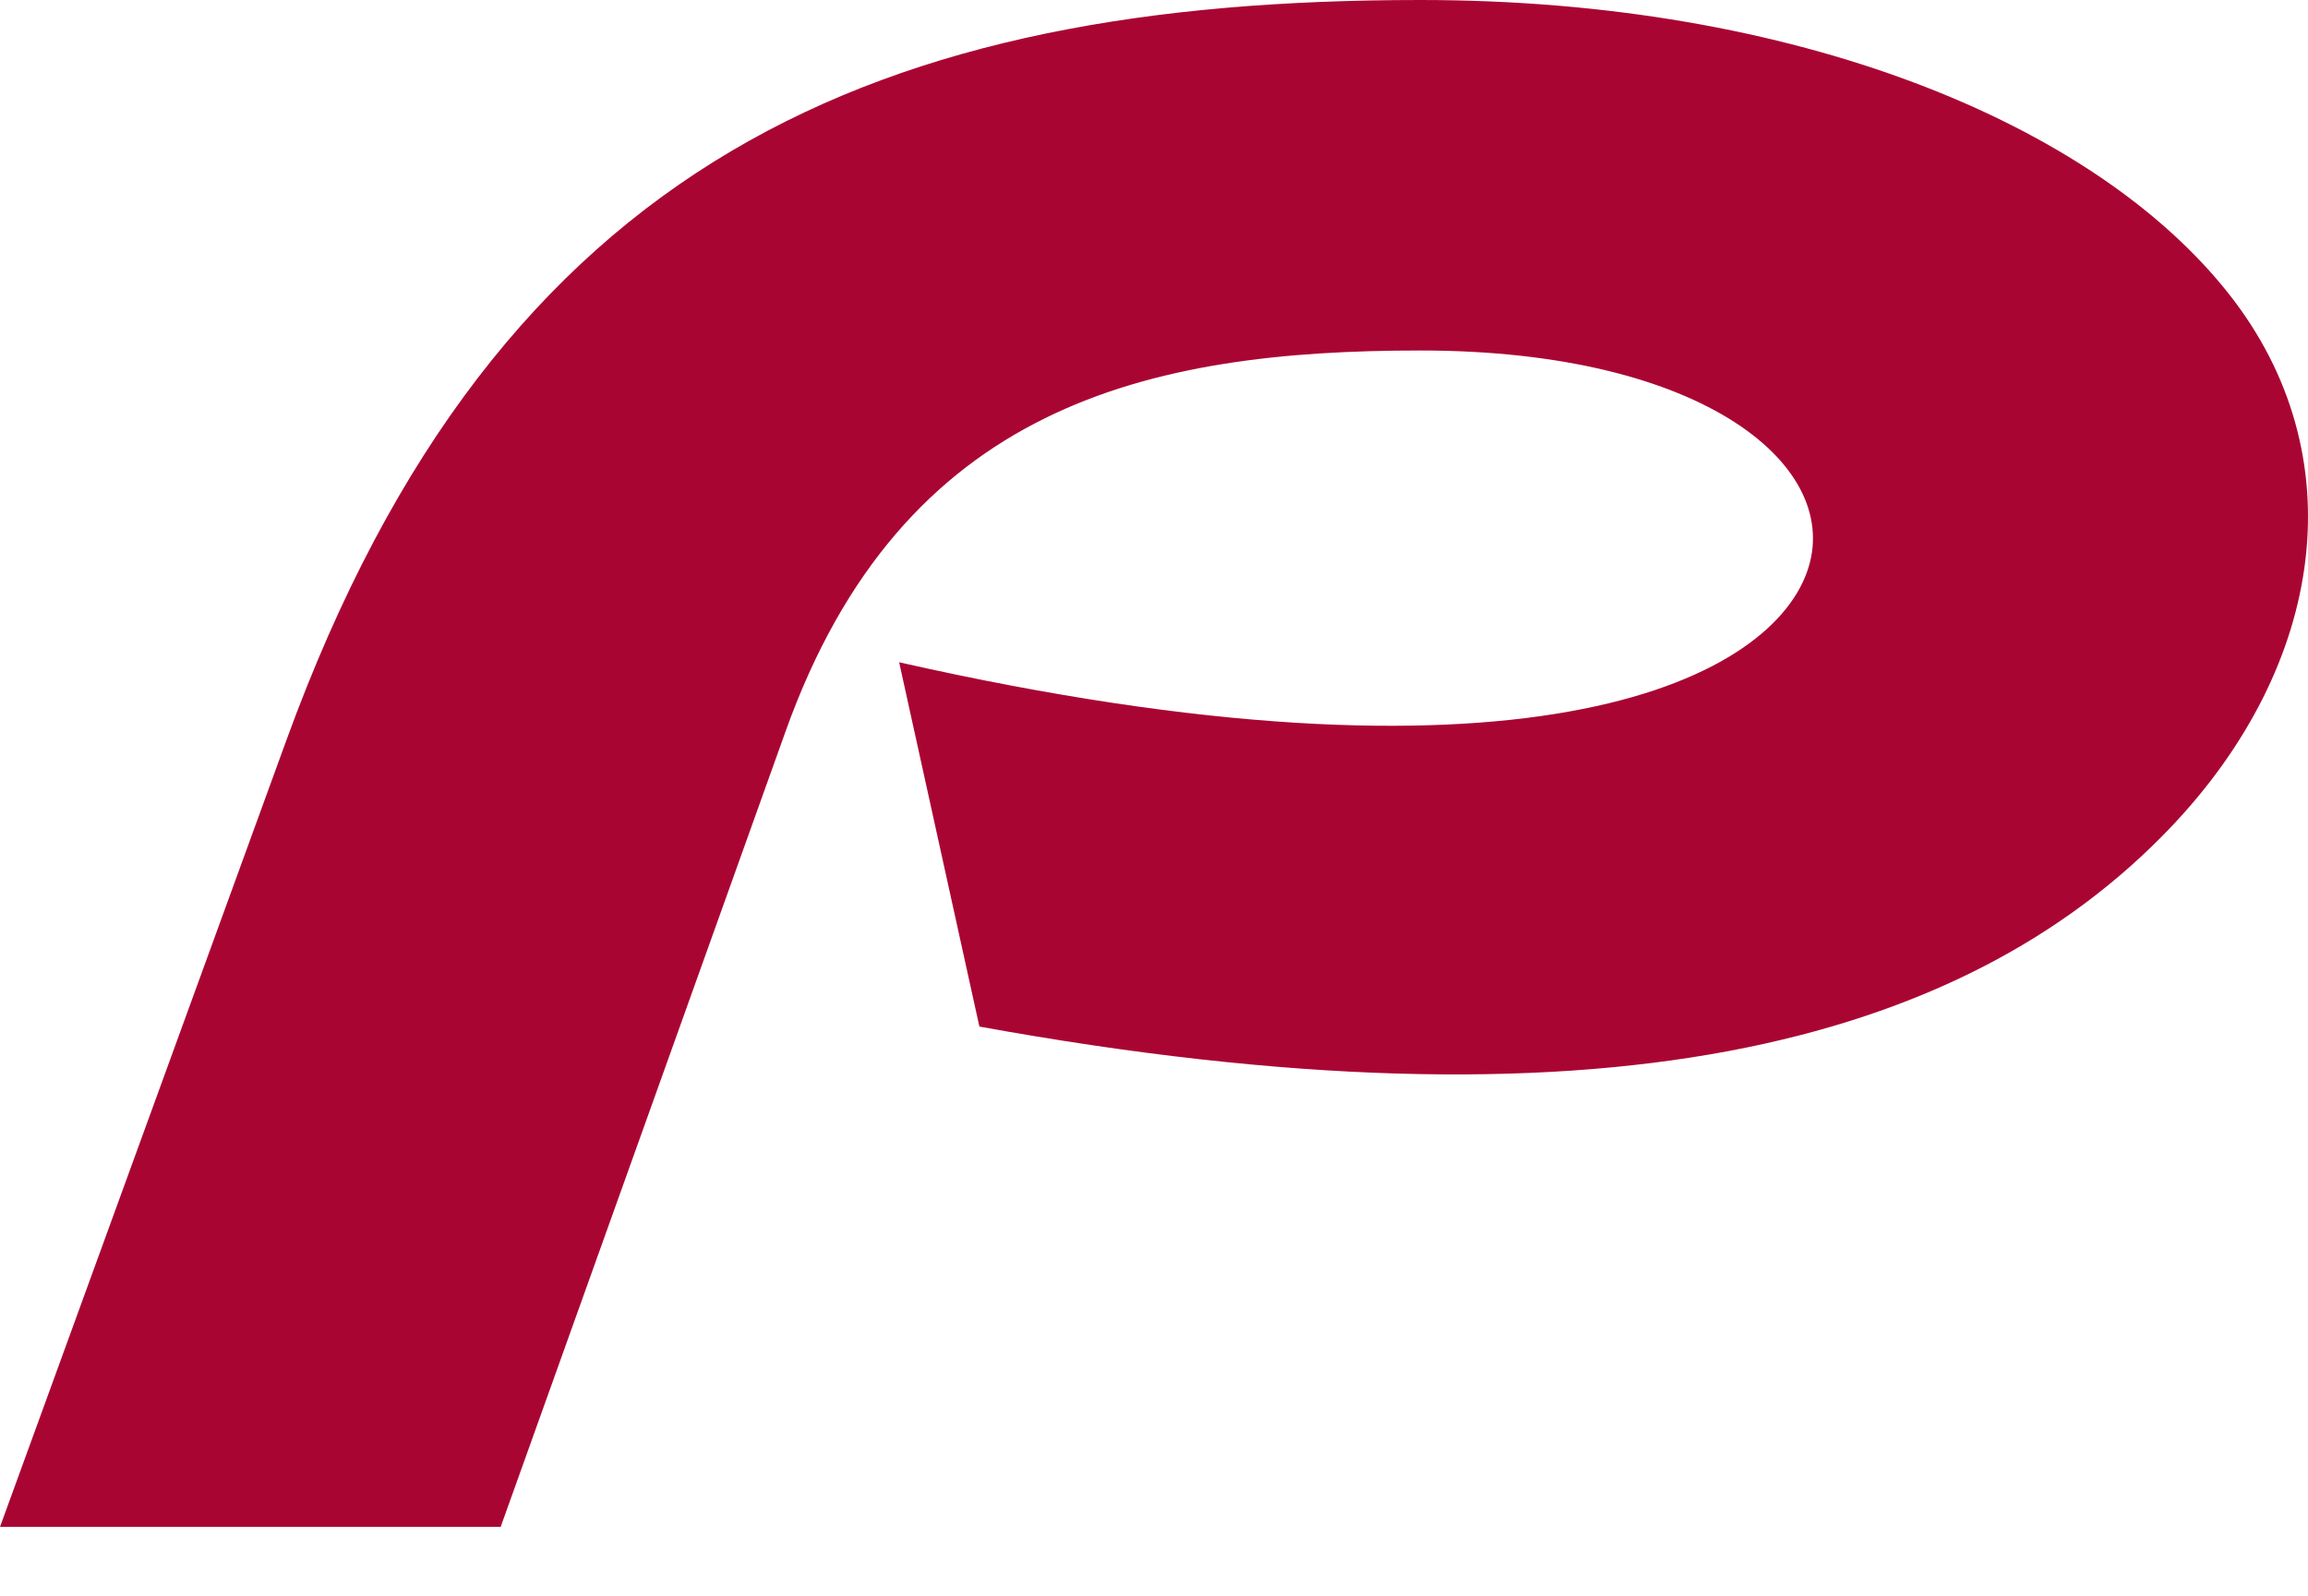
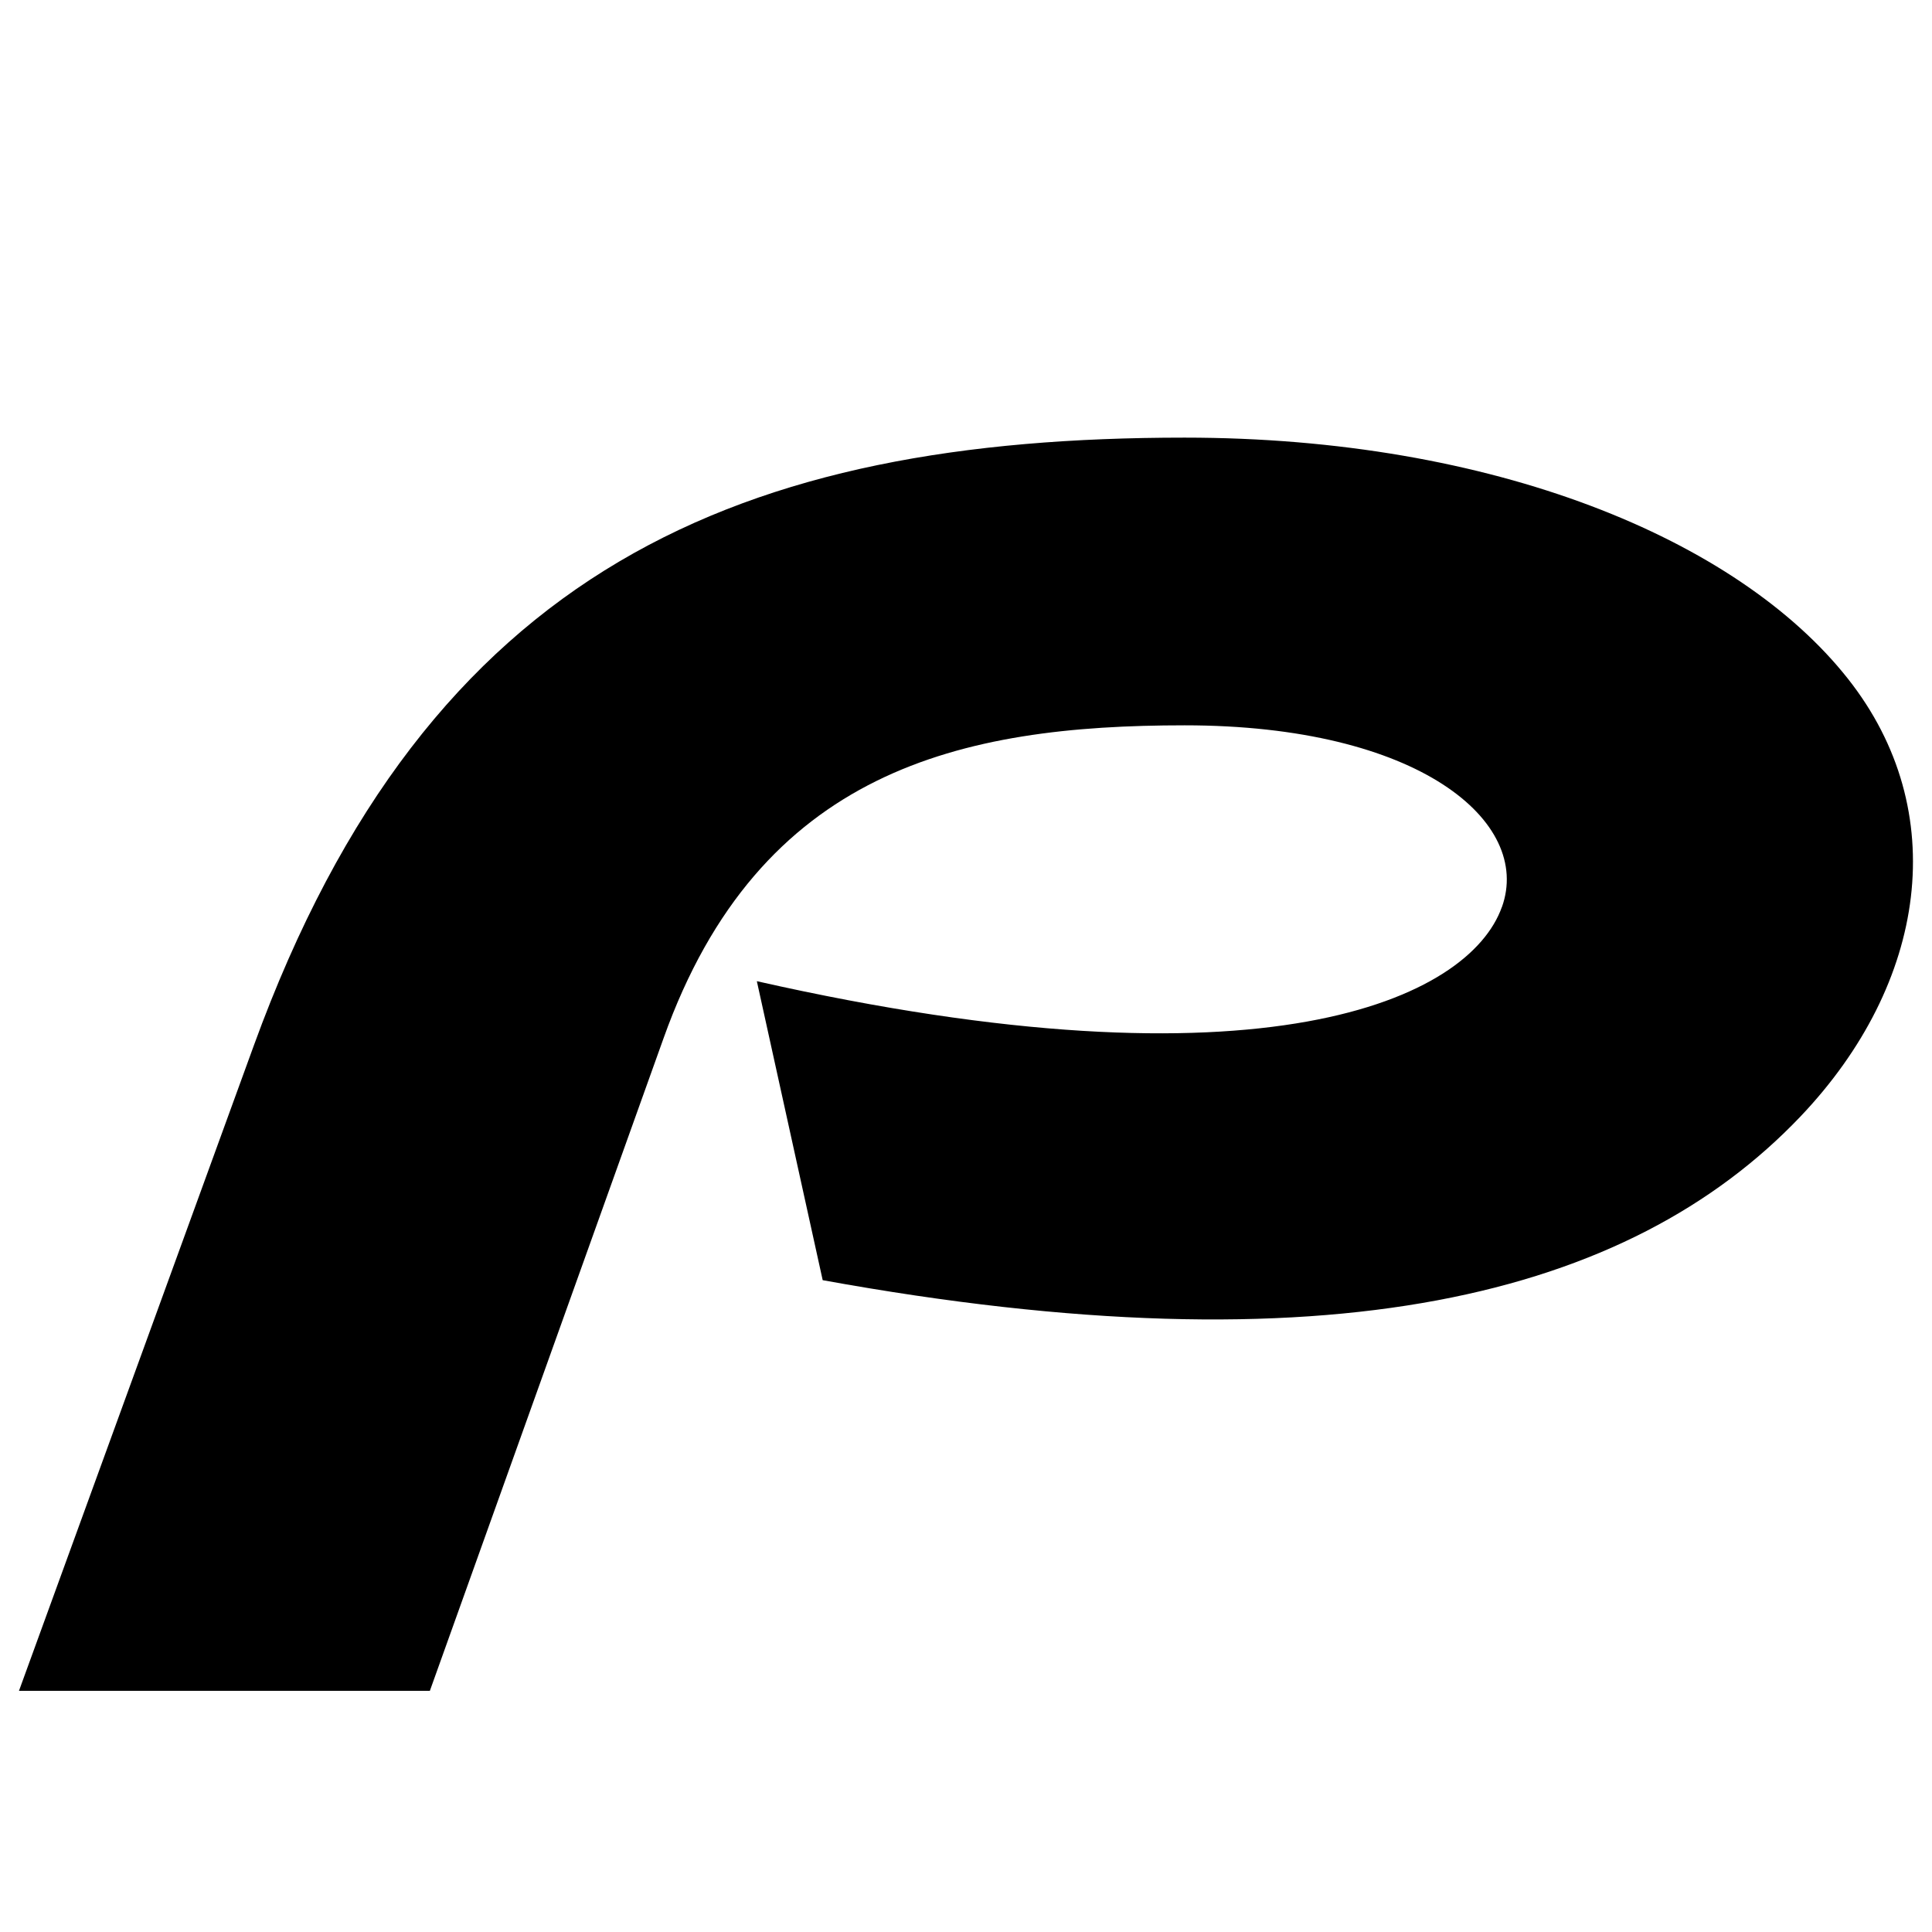
- <svg xmlns="http://www.w3.org/2000/svg" version="1.1" id="Layer_1" x="0px" y="0px" width="82.461px" height="57px" viewBox="0 0 82.461 57" enable-background="new 0 0 82.461 57" xml:space="preserve">
-   <path fill="#A90533" d="M64.563,20.432c-1.424,4.018-10.397,8.215-32.438,3.233l2.867,13.017  c22.041,4.006,35.105,0.711,42.567-7.123c5.527-5.806,6.61-13.317,2.069-19.063C74.825,4.411,64.185,0,50.748,0  C31.527,0,17.831,5.569,10.227,26.465L0,54.56h17.888l10.175-28.414c4.174-11.687,12.948-13.622,22.685-13.622  C60.958,12.524,65.887,16.729,64.563,20.432z" />
+ <svg xmlns="http://www.w3.org/2000/svg" xml:space="preserve" viewBox="0 0 50.5 50.5" y="0px" x="0px" id="Layer_1" version="1.2">
+   <defs id="defs13" />
+   <g id="layer3" />
+   <g id="layer1" />
+   <path id="path4" d="m 39.258,23.706 c -0.855,2.412 -6.242,4.932 -19.475,1.941 l 1.721,7.815 c 13.233,2.405 21.076,0.427 25.556,-4.276 3.318,-3.486 3.968,-7.995 1.242,-11.445 -2.884,-3.653 -9.272,-6.302 -17.339,-6.302 -11.54,0 -19.763,3.343 -24.328,15.889 L 0.496,44.196 H 11.236 l 6.109,-17.059 c 2.506,-7.017 7.774,-8.178 13.62,-8.178 6.13,0 9.089,2.525 8.294,4.748 z" style="fill:#000000;stroke-width:0.6;fill-opacity:1" />
</svg>
